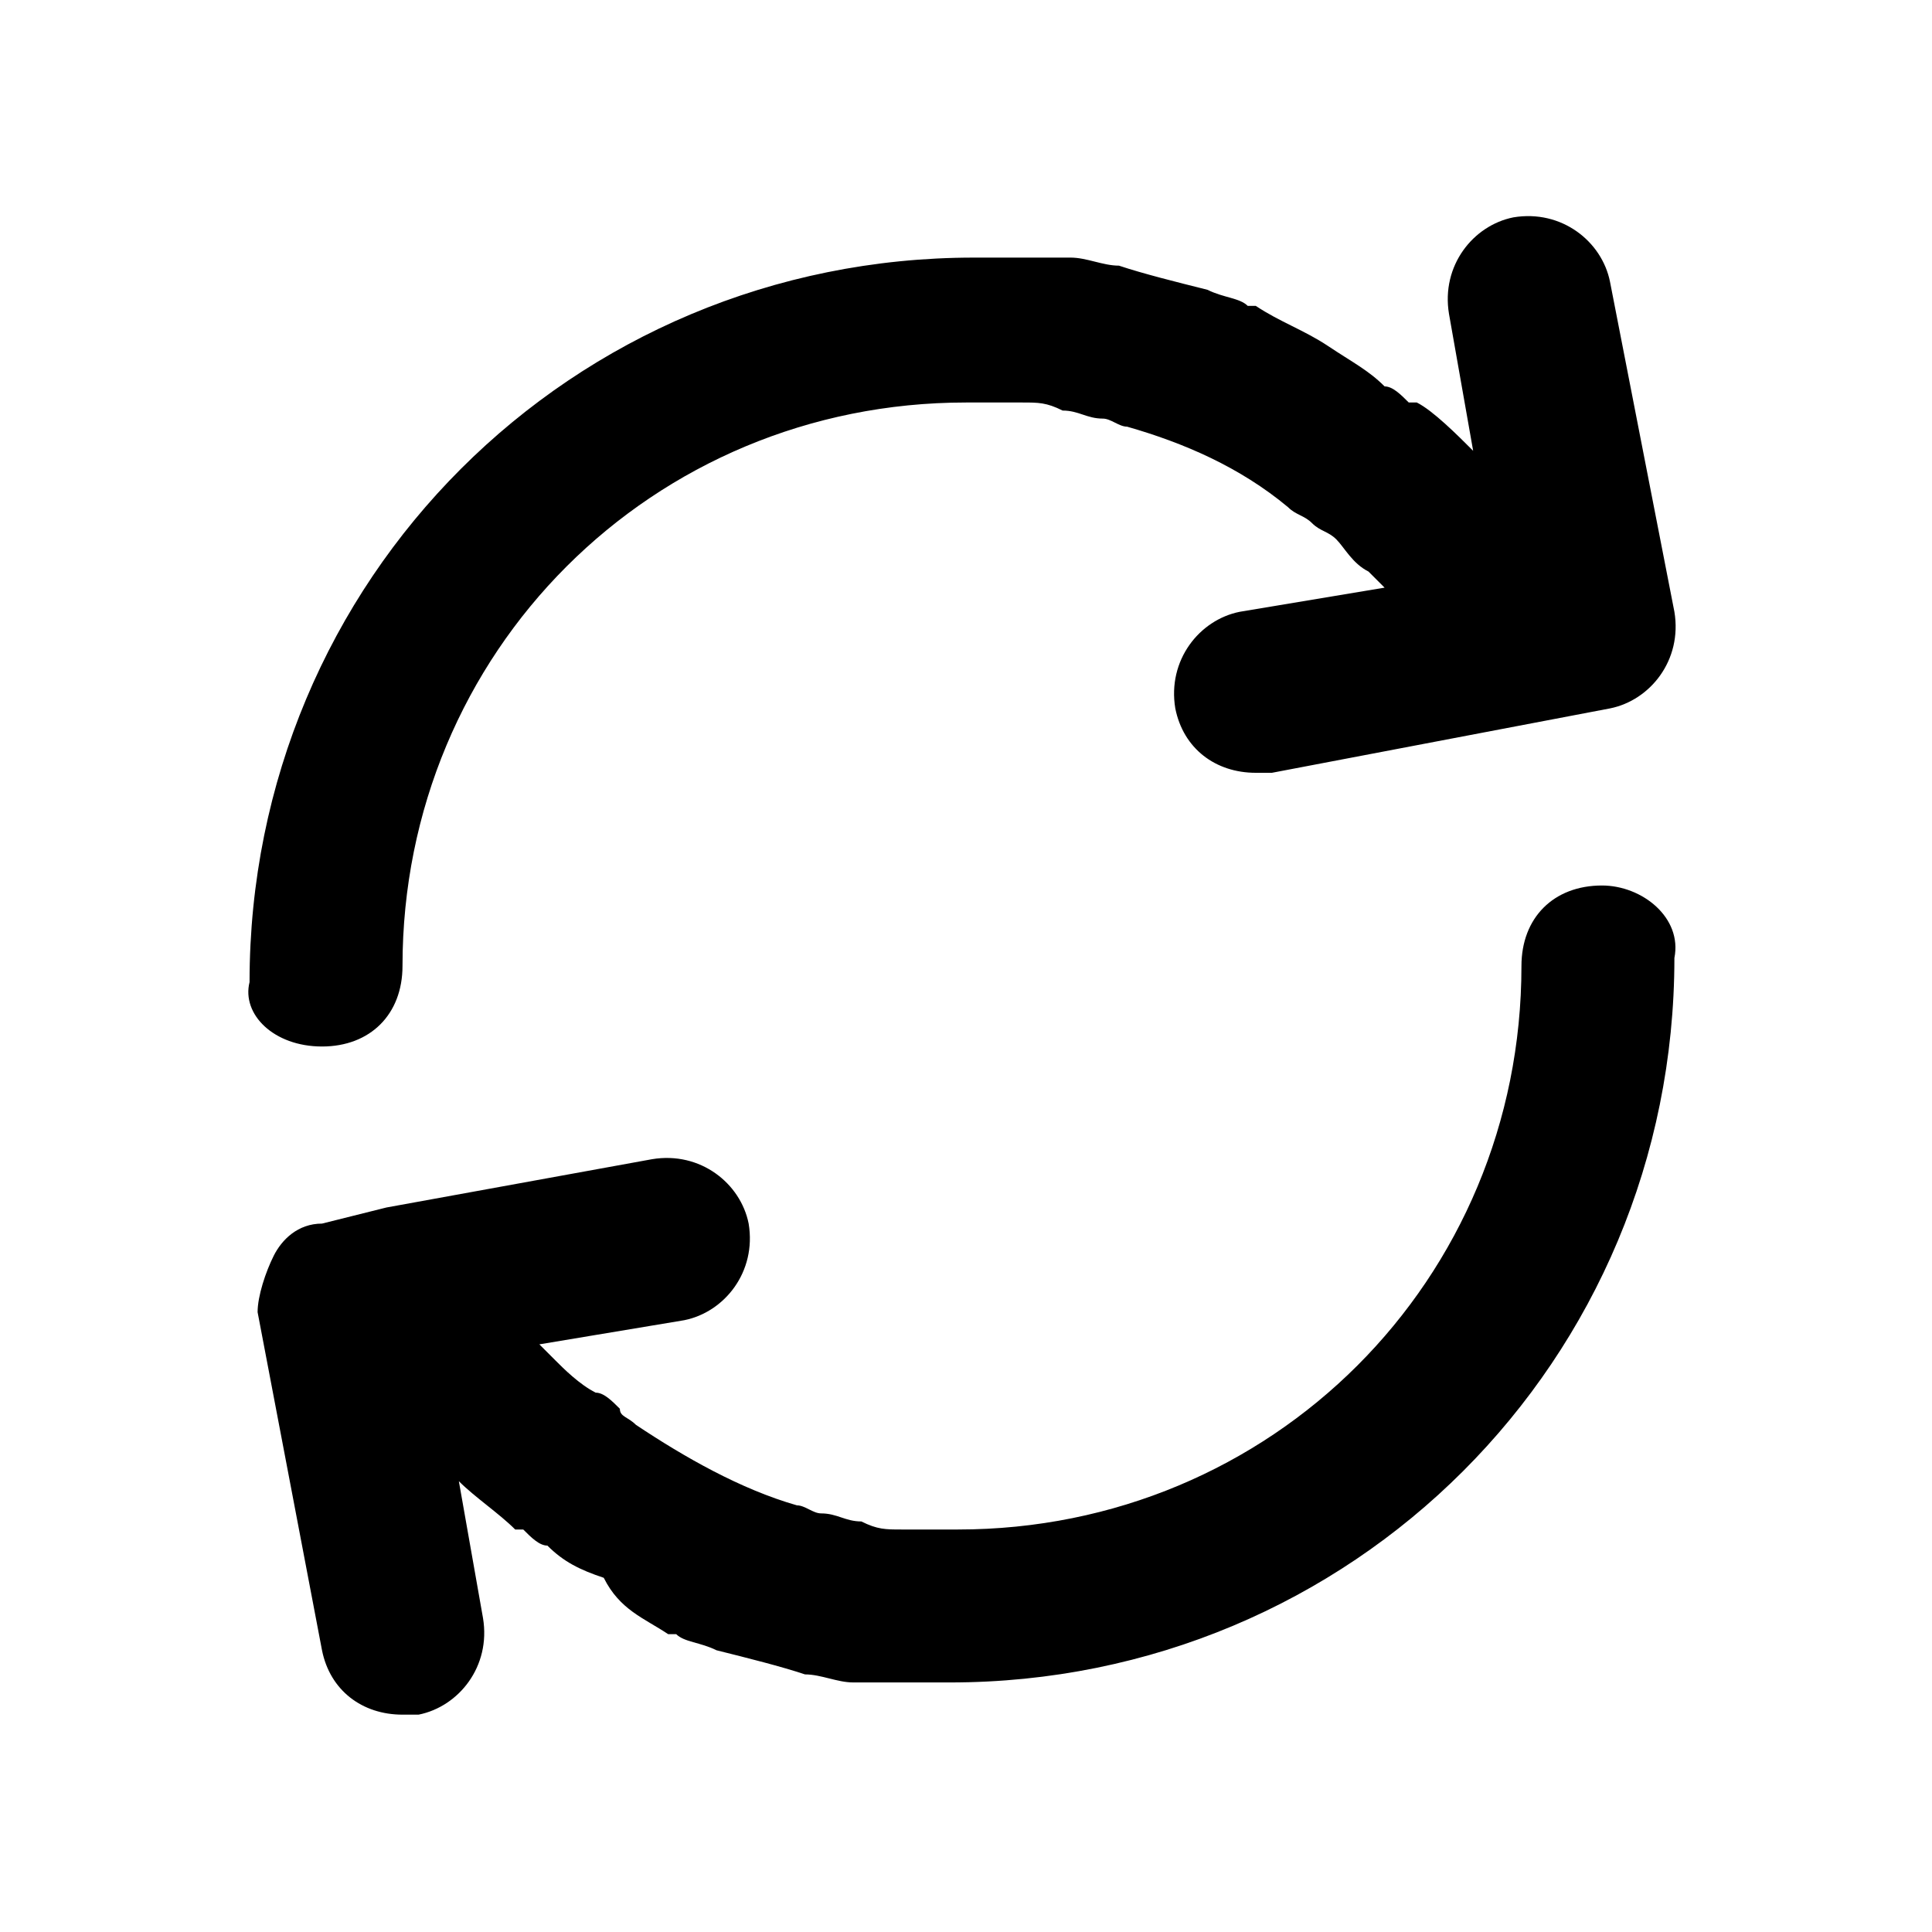
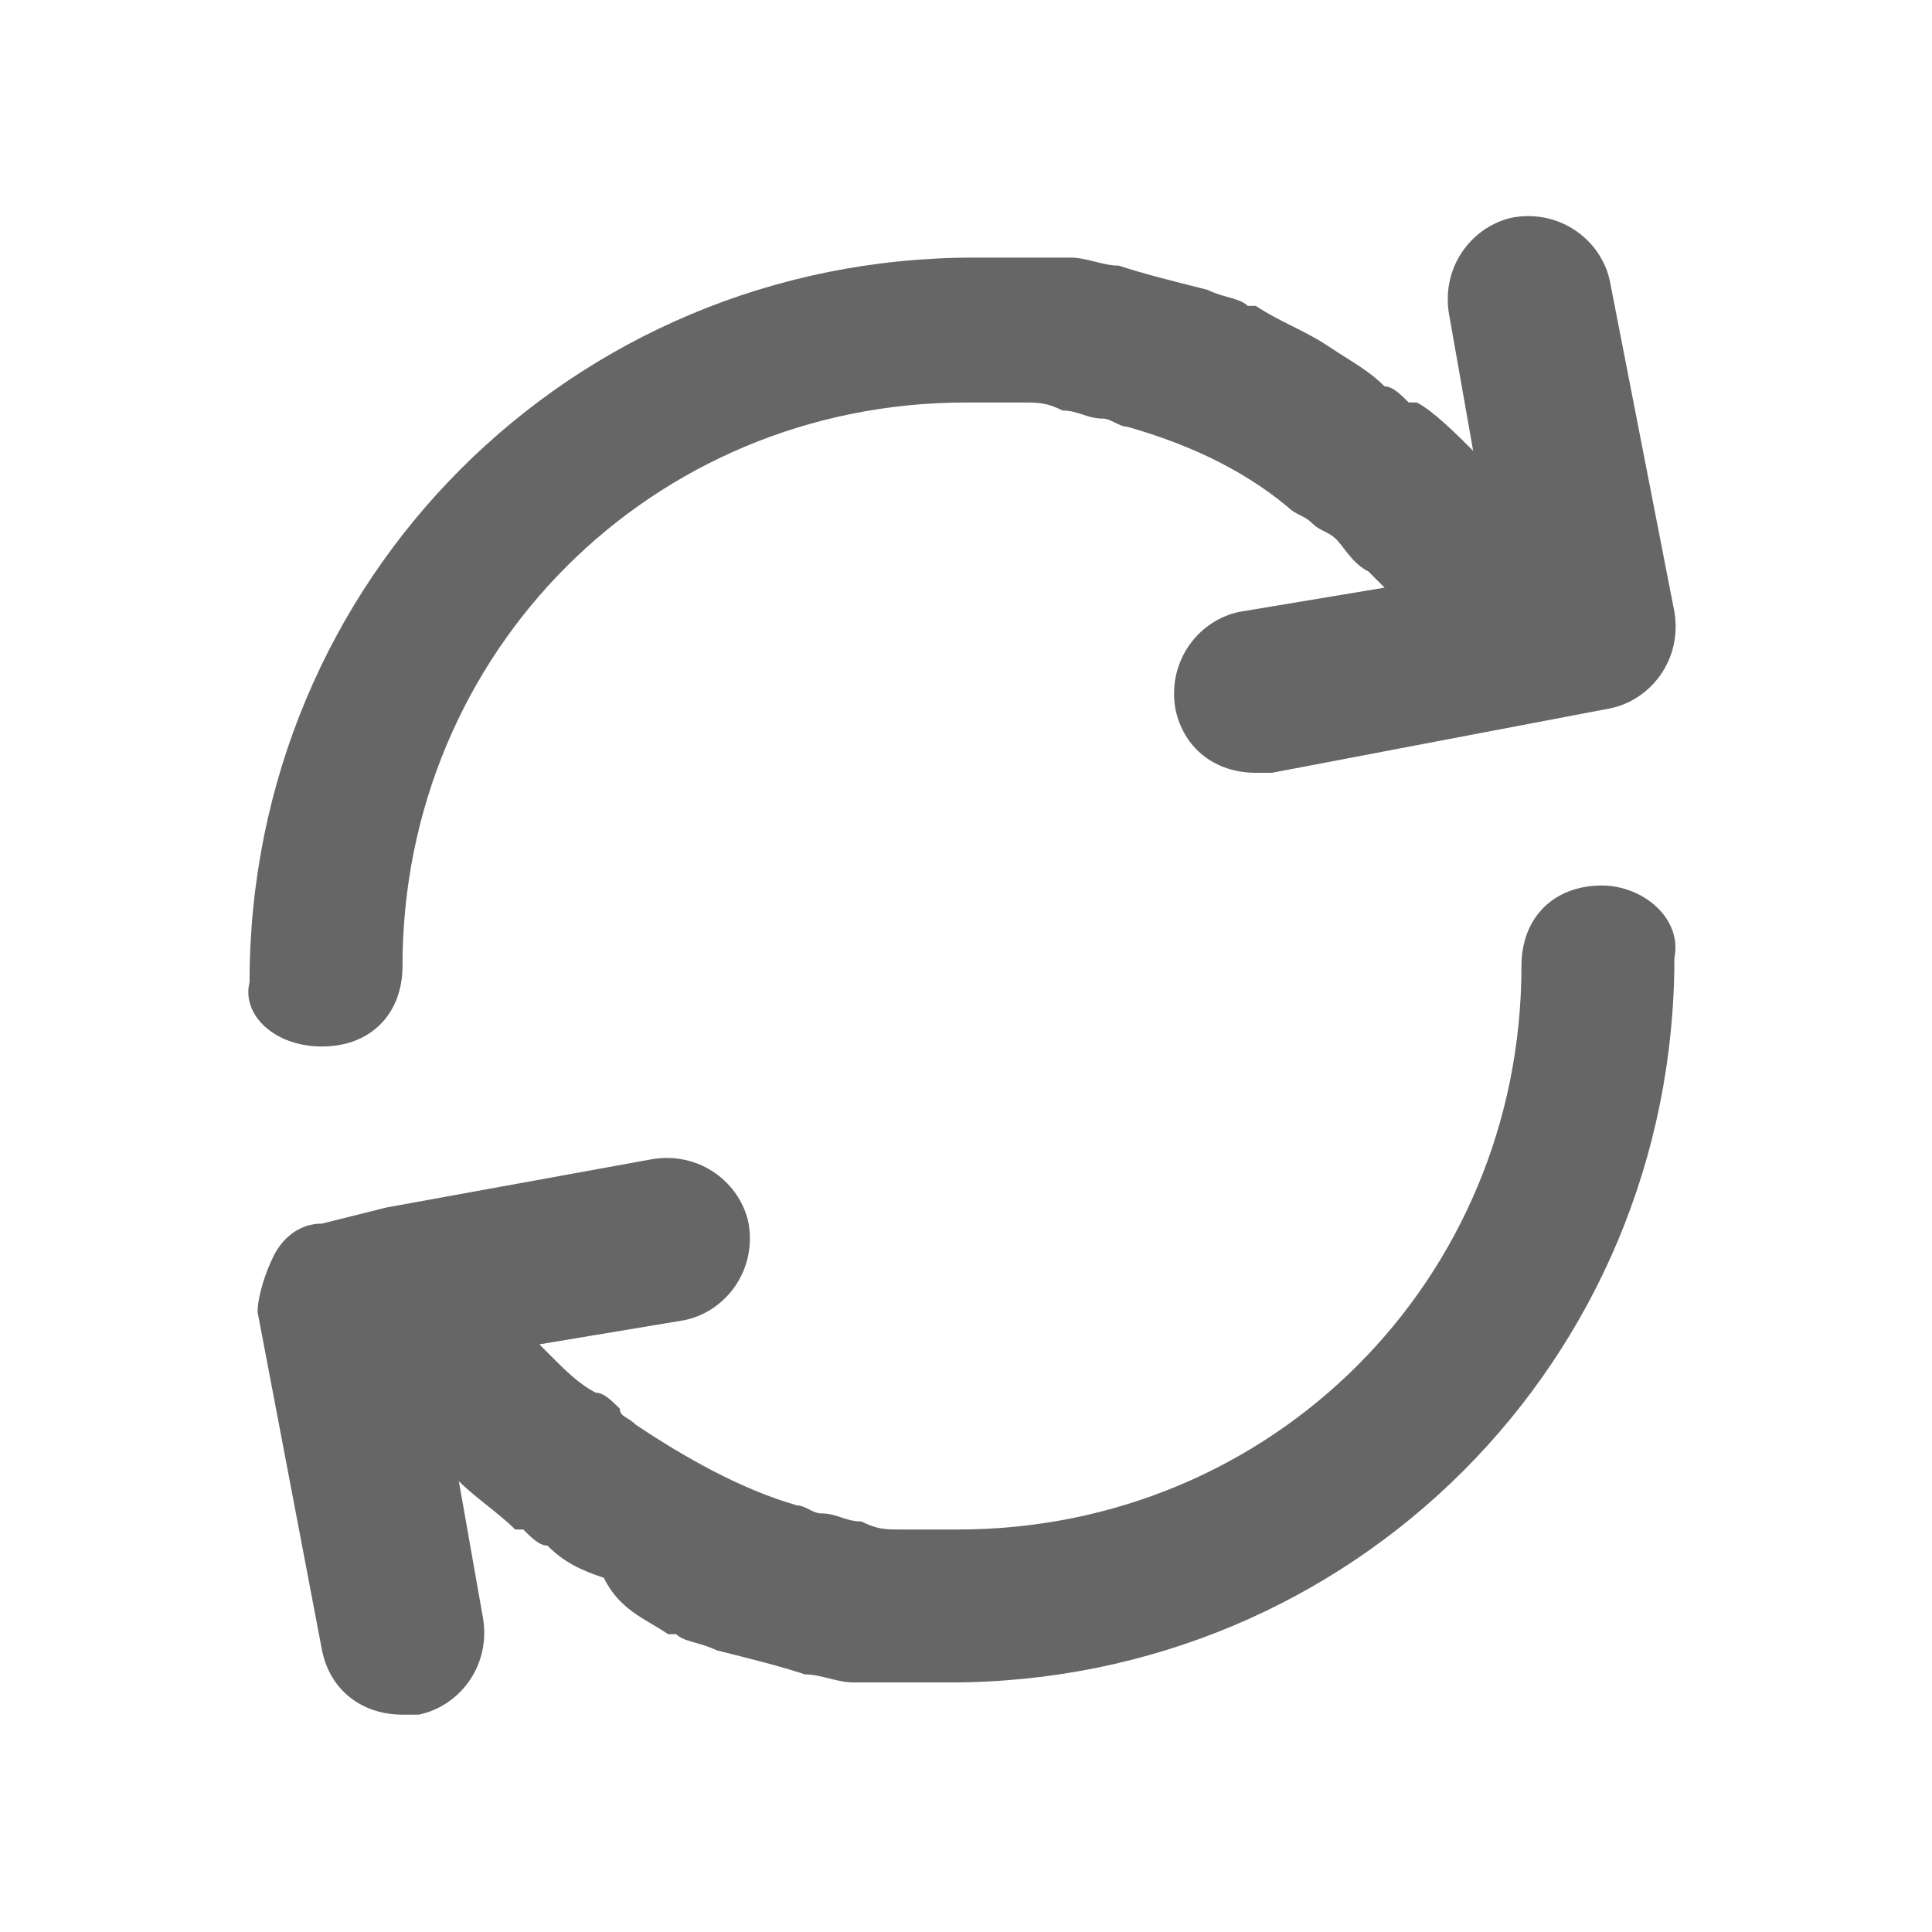
<svg xmlns="http://www.w3.org/2000/svg" style="enable-background:new 0 0 24 24;" version="1.1" viewBox="0 0 24 24" xml:space="preserve">
  <style type="text/css">
	.st0{display:none;}
	.st1{display:inline;}
	.st2{opacity:0.2;fill:none;stroke:#666666;stroke-width:5.000000e-02;stroke-miterlimit:10;}
</style>
  <g class="st0" id="grid_system" />
  <g id="_icons">
    <g>
-       <path d="M19.9,11c-0.6,0-1,0.4-1,1c0,3.9-3.1,7-7,7c-0.2,0-0.5,0-0.7,0c-0.2,0-0.3,0-0.5-0.1c-0.2,0-0.3-0.1-0.5-0.1    c-0.1,0-0.2-0.1-0.3-0.1c-0.7-0.2-1.4-0.6-2-1c-0.1-0.1-0.2-0.1-0.2-0.2c-0.1-0.1-0.2-0.2-0.3-0.2C7.2,17.2,7,17,6.9,16.9    c-0.1-0.1-0.1-0.1-0.2-0.2l1.8-0.3c0.5-0.1,0.9-0.6,0.8-1.2c-0.1-0.5-0.6-0.9-1.2-0.8L4.8,15l0,0L4,15.2c-0.3,0-0.5,0.2-0.6,0.4    s-0.2,0.5-0.2,0.7l0.8,4.2c0.1,0.5,0.5,0.8,1,0.8c0.1,0,0.1,0,0.2,0c0.5-0.1,0.9-0.6,0.8-1.2l-0.3-1.7c0,0,0,0,0,0    c0.2,0.2,0.5,0.4,0.7,0.6c0,0,0,0,0.1,0c0.1,0.1,0.2,0.2,0.3,0.2c0.2,0.2,0.4,0.3,0.7,0.4c0,0,0,0,0,0C7.7,20,8,20.1,8.3,20.3    l0.1,0c0.1,0.1,0.3,0.1,0.5,0.2c0.4,0.1,0.8,0.2,1.1,0.3c0.2,0,0.4,0.1,0.6,0.1c0,0,0.1,0,0.1,0c0.1,0,0.3,0,0.4,0    c0.2,0,0.5,0,0.7,0c5,0,9-4,9-9C20.9,11.4,20.4,11,19.9,11z" />
-       <path d="M4,13c0.6,0,1-0.4,1-1c0-3.9,3.1-7,7-7c0.2,0,0.5,0,0.7,0c0.2,0,0.3,0,0.5,0.1c0.2,0,0.3,0.1,0.5,0.1    c0.1,0,0.2,0.1,0.3,0.1c0.7,0.2,1.4,0.5,2,1c0.1,0.1,0.2,0.1,0.3,0.2c0.1,0.1,0.2,0.1,0.3,0.2C16.7,6.8,16.8,7,17,7.1    c0.1,0.1,0.1,0.1,0.2,0.2l-1.8,0.3c-0.5,0.1-0.9,0.6-0.8,1.2c0.1,0.5,0.5,0.8,1,0.8c0.1,0,0.1,0,0.2,0l4.2-0.8    c0.5-0.1,0.9-0.6,0.8-1.2L20,3.5c-0.1-0.5-0.6-0.9-1.2-0.8c-0.5,0.1-0.9,0.6-0.8,1.2l0.3,1.7c0,0,0,0,0,0    c-0.2-0.2-0.5-0.5-0.7-0.6c0,0,0,0-0.1,0c-0.1-0.1-0.2-0.2-0.3-0.2c-0.2-0.2-0.4-0.3-0.7-0.5c0,0,0,0,0,0    c-0.3-0.2-0.6-0.3-0.9-0.5l-0.1,0c-0.1-0.1-0.3-0.1-0.5-0.2c-0.4-0.1-0.8-0.2-1.1-0.3c-0.2,0-0.4-0.1-0.6-0.1c0,0-0.1,0-0.1,0    c-0.1,0-0.3,0-0.4,0c-0.2,0-0.5,0-0.7,0c-5,0-9,4-9,9C3,12.6,3.4,13,4,13z" />
+       <path d="M19.9,11c-0.6,0-1,0.4-1,1c0,3.9-3.1,7-7,7c-0.2,0-0.5,0-0.7,0c-0.2,0-0.3,0-0.5-0.1c-0.2,0-0.3-0.1-0.5-0.1    c-0.1,0-0.2-0.1-0.3-0.1c-0.7-0.2-1.4-0.6-2-1c-0.1-0.1-0.2-0.1-0.2-0.2c-0.1-0.1-0.2-0.2-0.3-0.2C7.2,17.2,7,17,6.9,16.9    c-0.1-0.1-0.1-0.1-0.2-0.2l1.8-0.3c0.5-0.1,0.9-0.6,0.8-1.2c-0.1-0.5-0.6-0.9-1.2-0.8L4.8,15l0,0L4,15.2c-0.3,0-0.5,0.2-0.6,0.4    s-0.2,0.5-0.2,0.7l0.8,4.2c0.1,0.5,0.5,0.8,1,0.8c0.1,0,0.1,0,0.2,0c0.5-0.1,0.9-0.6,0.8-1.2l-0.3-1.7c0,0,0,0,0,0    c0.2,0.2,0.5,0.4,0.7,0.6c0,0,0,0,0.1,0c0.1,0.1,0.2,0.2,0.3,0.2c0.2,0.2,0.4,0.3,0.7,0.4c0,0,0,0,0,0C7.7,20,8,20.1,8.3,20.3    l0.1,0c0.1,0.1,0.3,0.1,0.5,0.2c0.4,0.1,0.8,0.2,1.1,0.3c0.2,0,0.4,0.1,0.6,0.1c0,0,0.1,0,0.1,0c0.1,0,0.3,0,0.4,0    c0.2,0,0.5,0,0.7,0c5,0,9-4,9-9C20.9,11.4,20.4,11,19.9,11z" fill="#666666" />
+       <path d="M4,13c0.6,0,1-0.4,1-1c0-3.9,3.1-7,7-7c0.2,0,0.5,0,0.7,0c0.2,0,0.3,0,0.5,0.1c0.2,0,0.3,0.1,0.5,0.1    c0.1,0,0.2,0.1,0.3,0.1c0.7,0.2,1.4,0.5,2,1c0.1,0.1,0.2,0.1,0.3,0.2c0.1,0.1,0.2,0.1,0.3,0.2C16.7,6.8,16.8,7,17,7.1    c0.1,0.1,0.1,0.1,0.2,0.2l-1.8,0.3c-0.5,0.1-0.9,0.6-0.8,1.2c0.1,0.5,0.5,0.8,1,0.8c0.1,0,0.1,0,0.2,0l4.2-0.8    c0.5-0.1,0.9-0.6,0.8-1.2L20,3.5c-0.1-0.5-0.6-0.9-1.2-0.8c-0.5,0.1-0.9,0.6-0.8,1.2l0.3,1.7c0,0,0,0,0,0    c-0.2-0.2-0.5-0.5-0.7-0.6c0,0,0,0-0.1,0c-0.1-0.1-0.2-0.2-0.3-0.2c-0.2-0.2-0.4-0.3-0.7-0.5c0,0,0,0,0,0    c-0.3-0.2-0.6-0.3-0.9-0.5l-0.1,0c-0.1-0.1-0.3-0.1-0.5-0.2c-0.4-0.1-0.8-0.2-1.1-0.3c-0.2,0-0.4-0.1-0.6-0.1c0,0-0.1,0-0.1,0    c-0.1,0-0.3,0-0.4,0c-0.2,0-0.5,0-0.7,0c-5,0-9,4-9,9C3,12.6,3.4,13,4,13z" fill="#666666" />
    </g>
  </g>
</svg>
